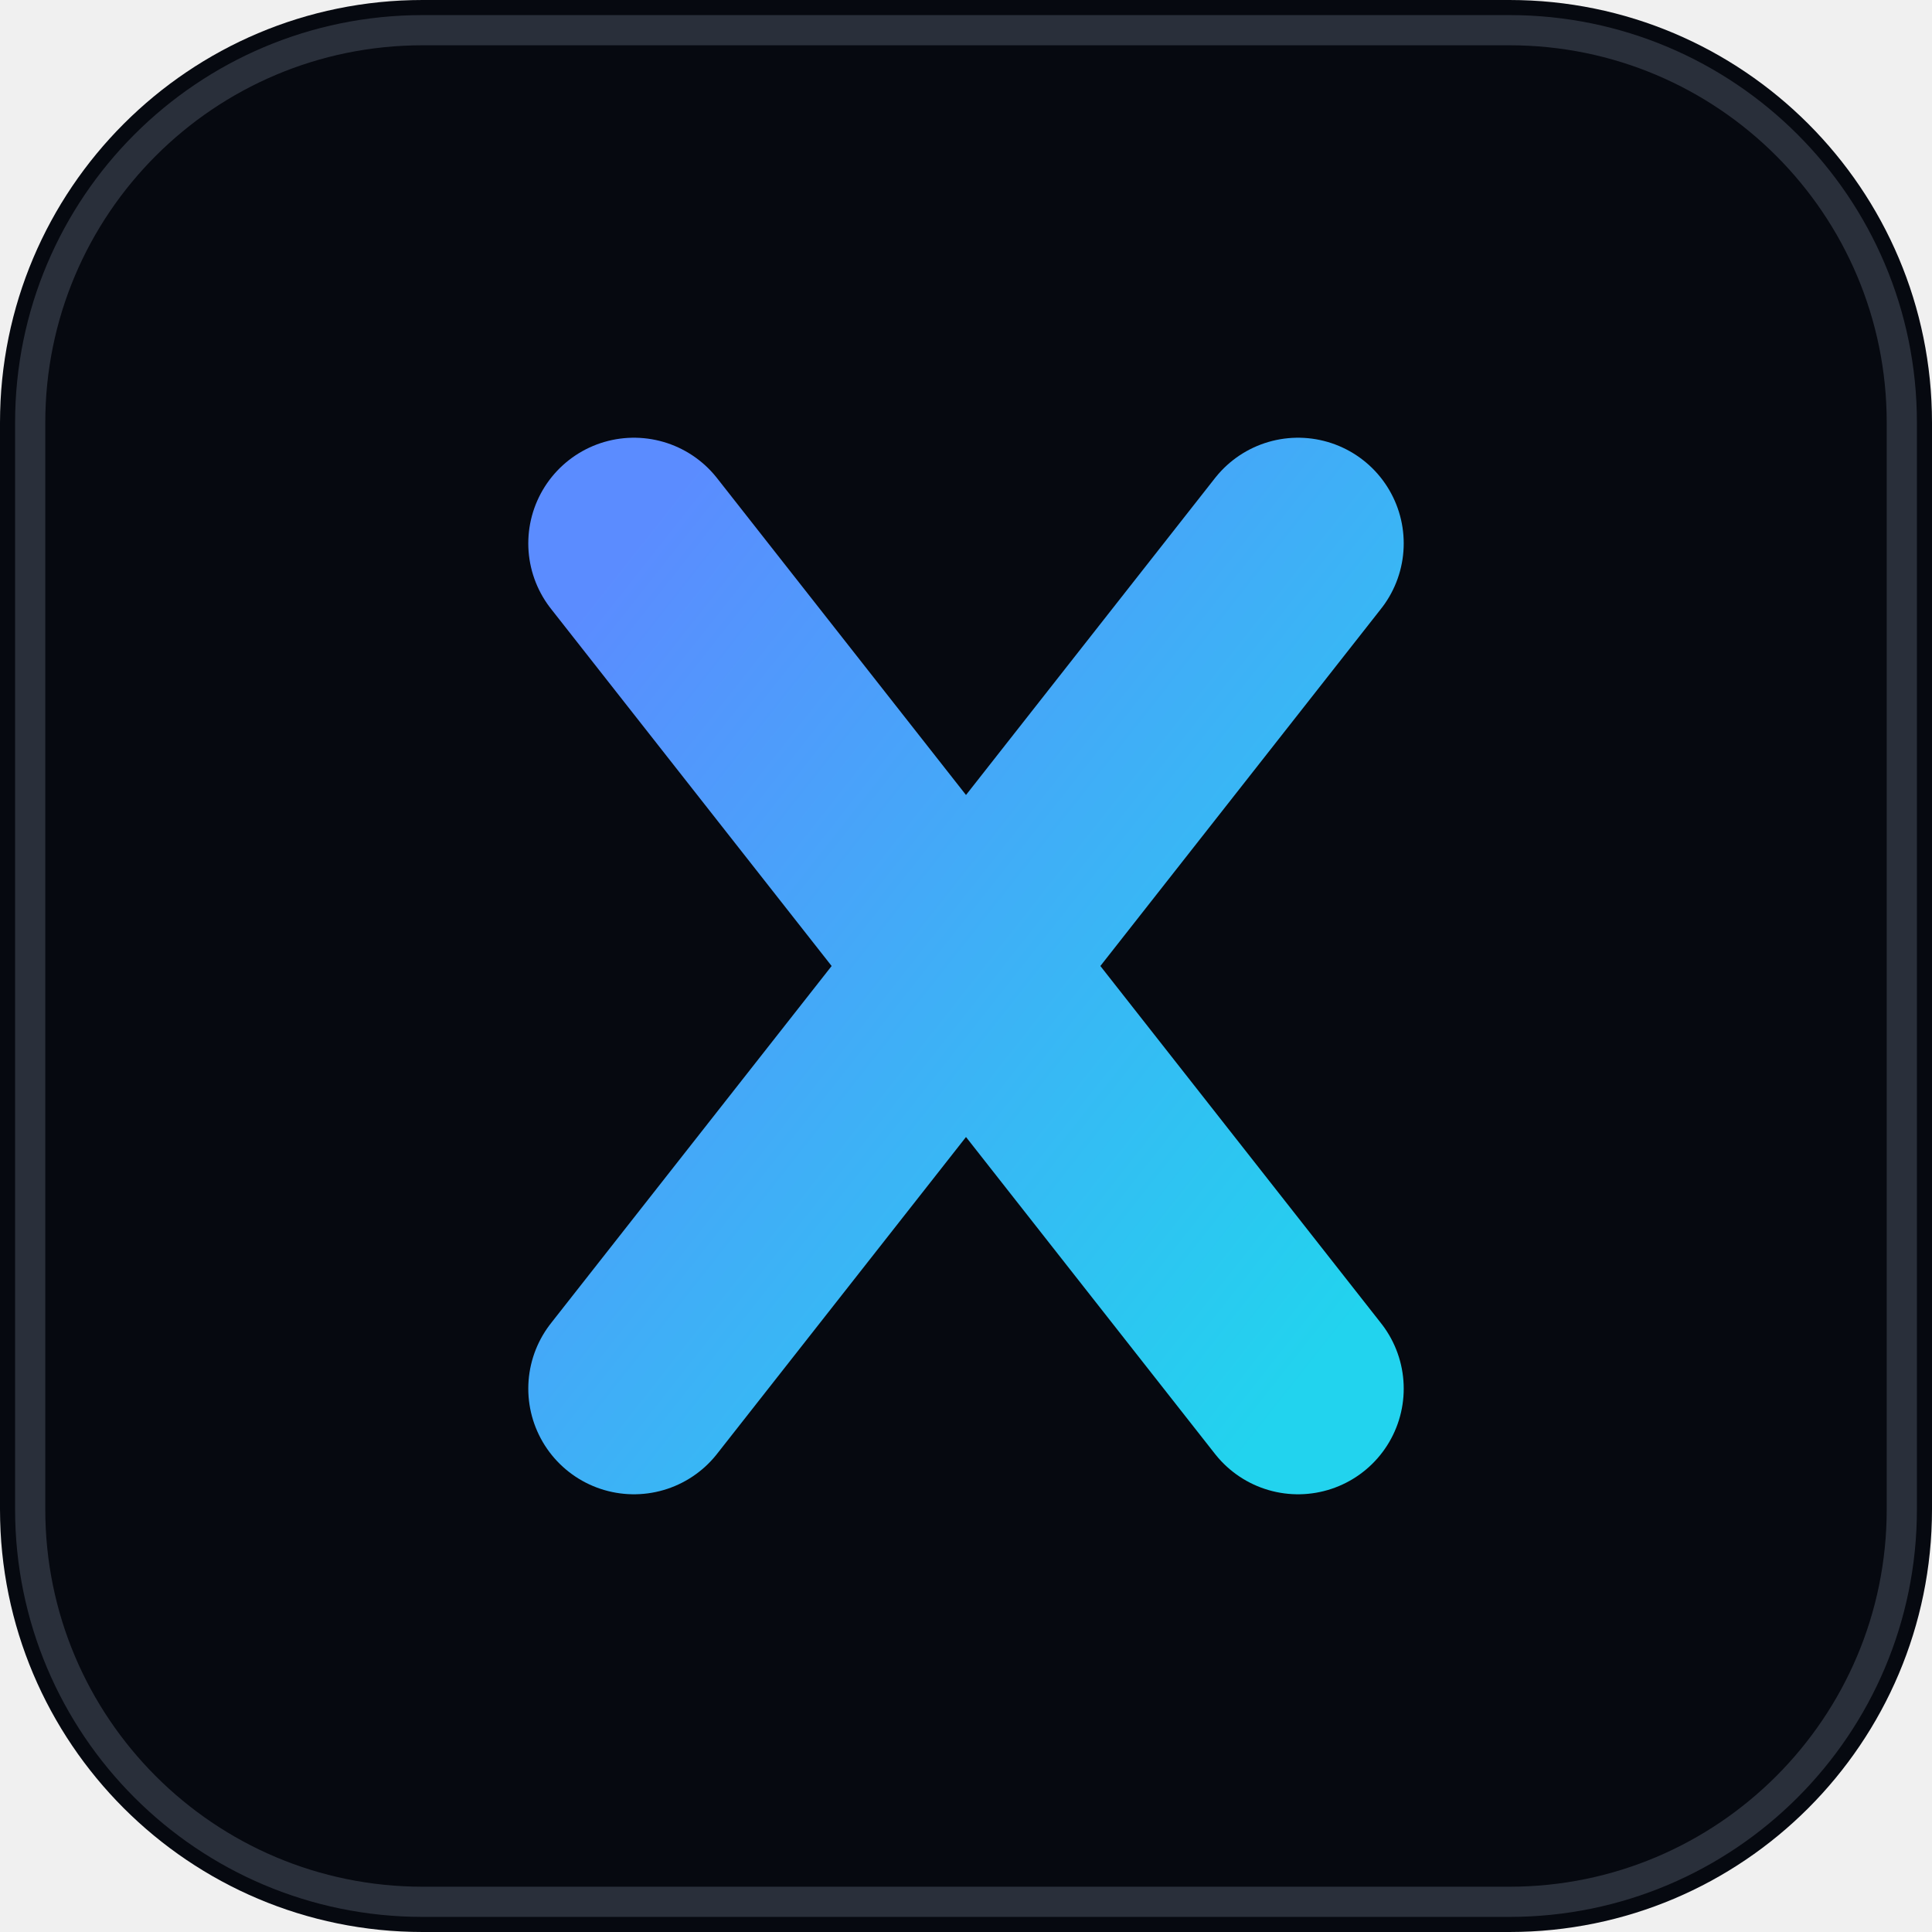
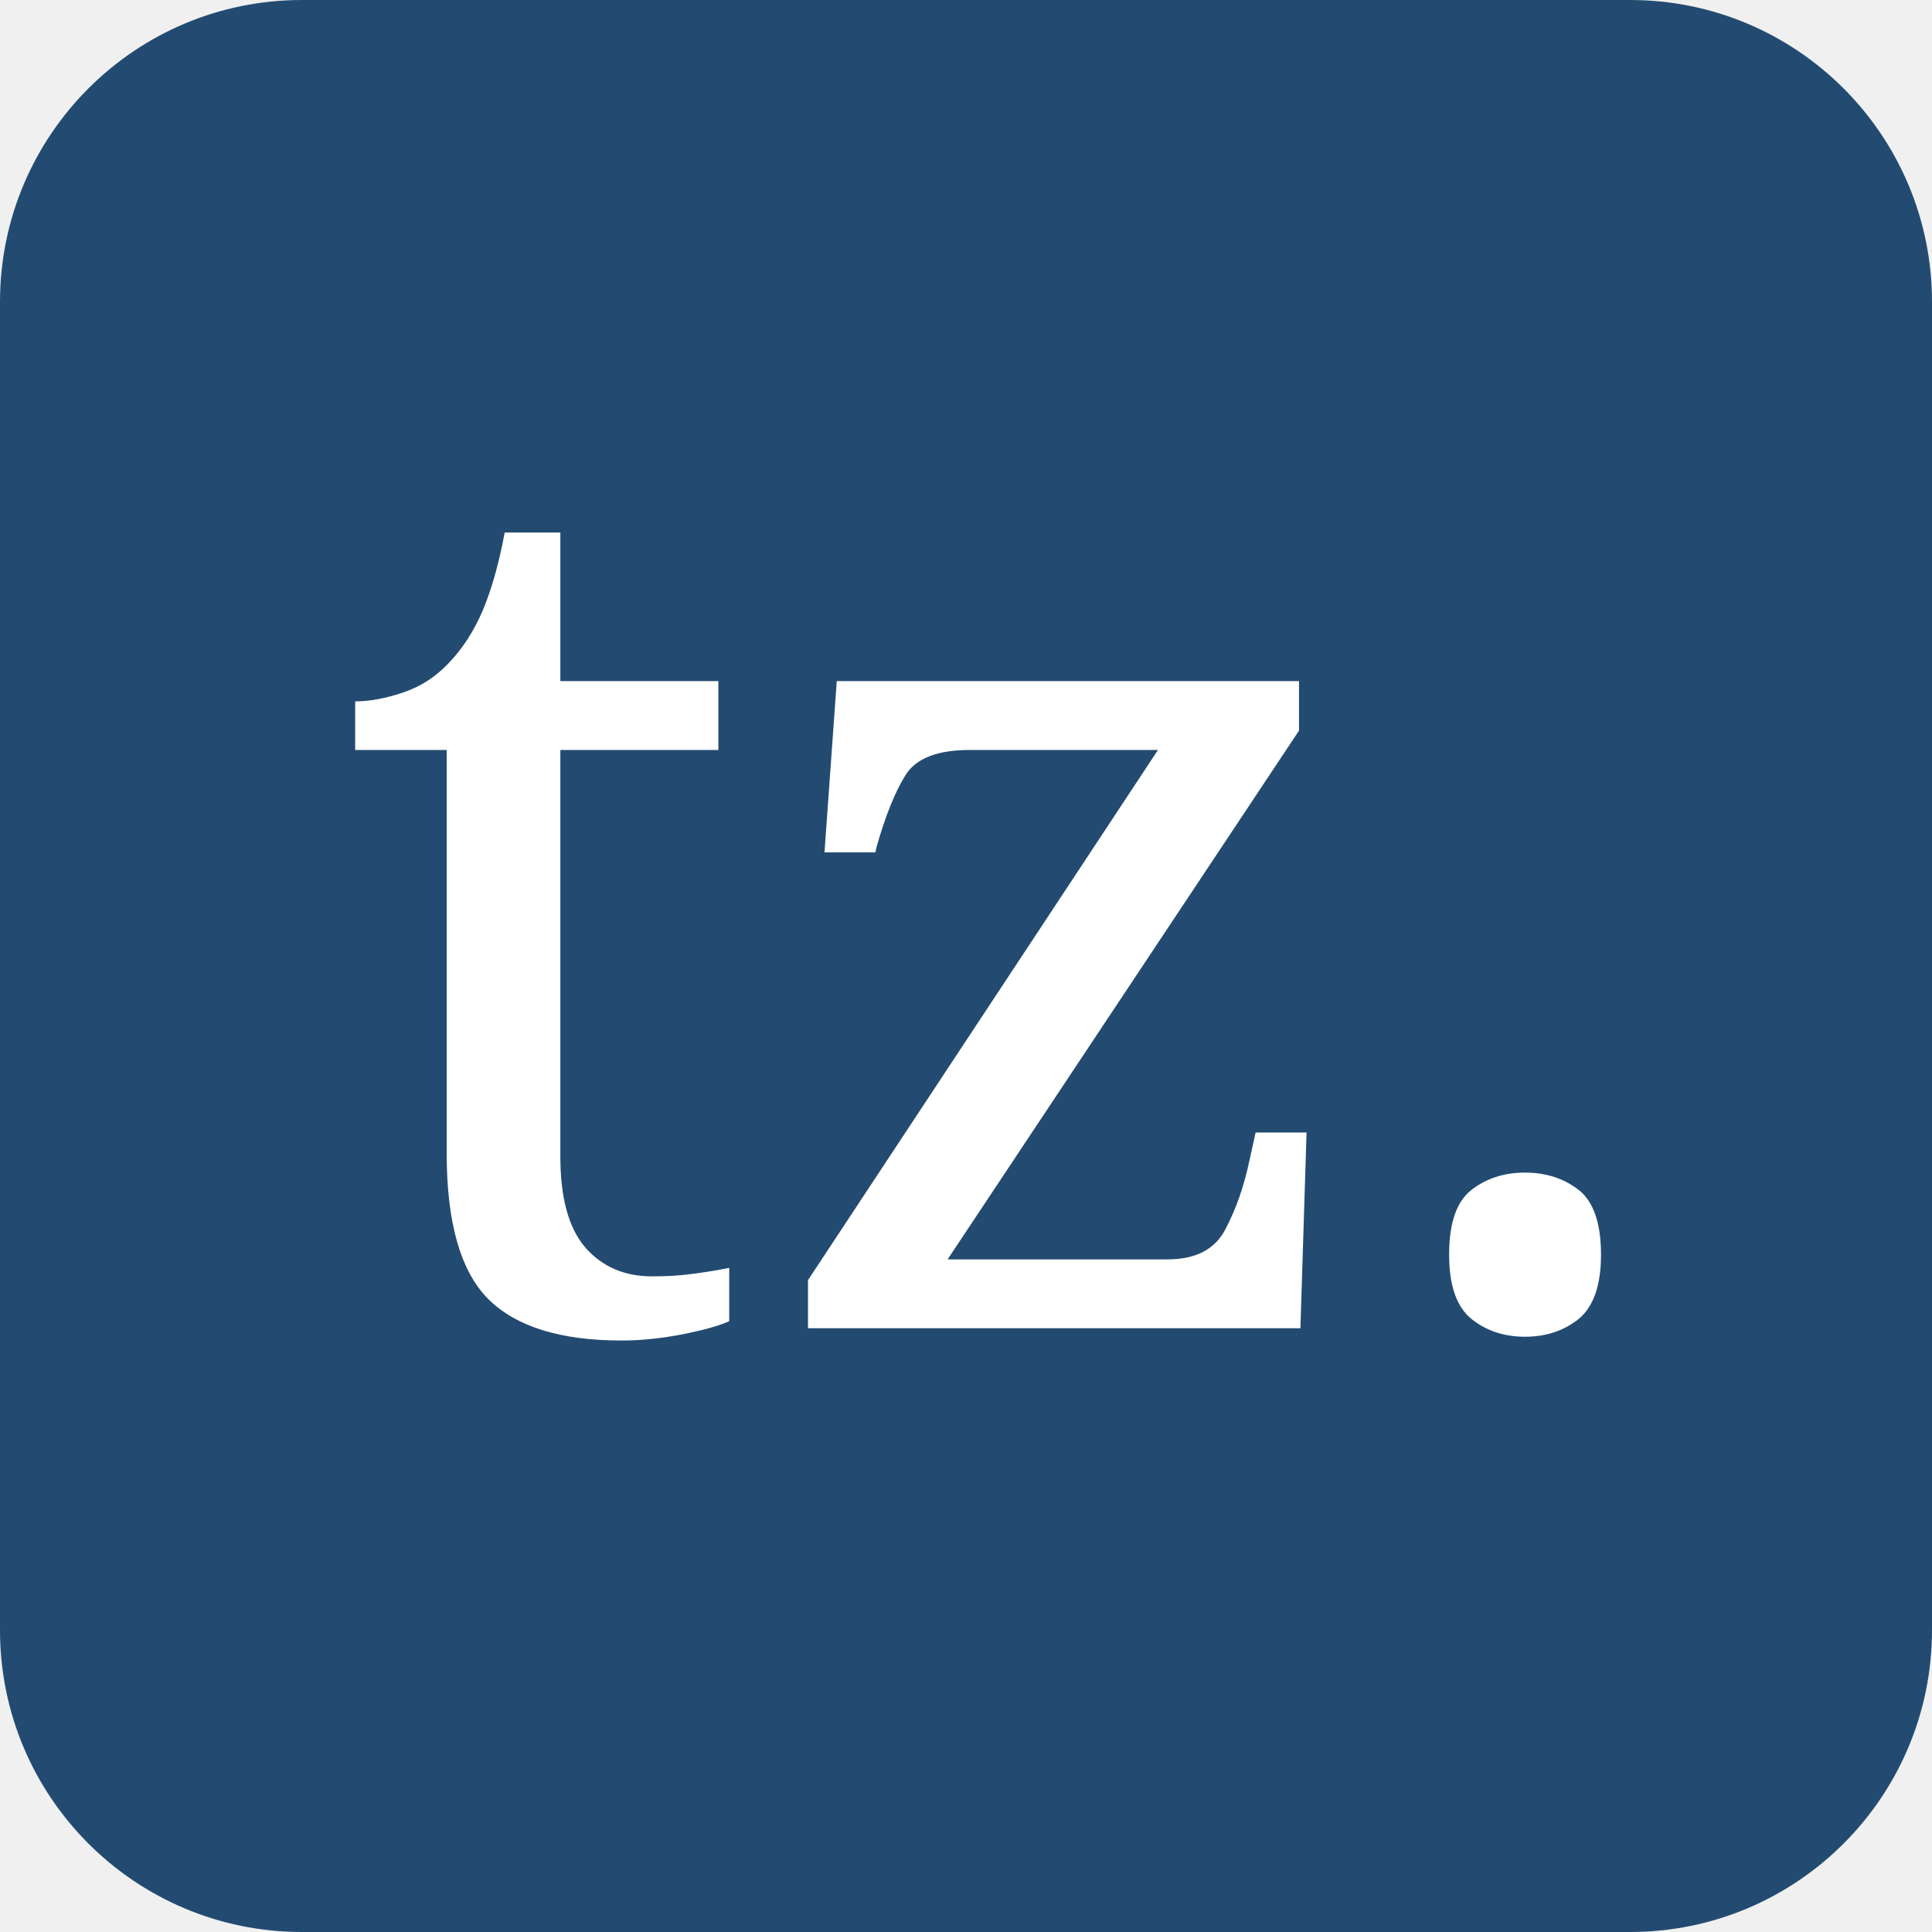
<svg xmlns="http://www.w3.org/2000/svg" viewBox="0 0 64 64">
-   <defs>
-     <linearGradient id="g" x1="0" y1="0" x2="1" y2="1">
-       <stop offset="0" stop-color="#5b8cff" />
-       <stop offset="1" stop-color="#22d3ee" />
-     </linearGradient>
-   </defs>
-   <rect width="64" height="64" rx="14" fill="#060910" />
-   <rect x="1" y="1" width="62" height="62" rx="13" fill="none" stroke="rgba(148,163,184,0.25)" />
-   <path d="M21 18 L43 46 M43 18 L21 46" stroke="url(#g)" stroke-width="7" stroke-linecap="round" />
+   <rect width="64" height="64" rx="10" fill="#234b71" />
+   <text x="11" y="44" fill="#fff" font-family="Georgia,serif" font-size="40">tz.</text>
</svg>
